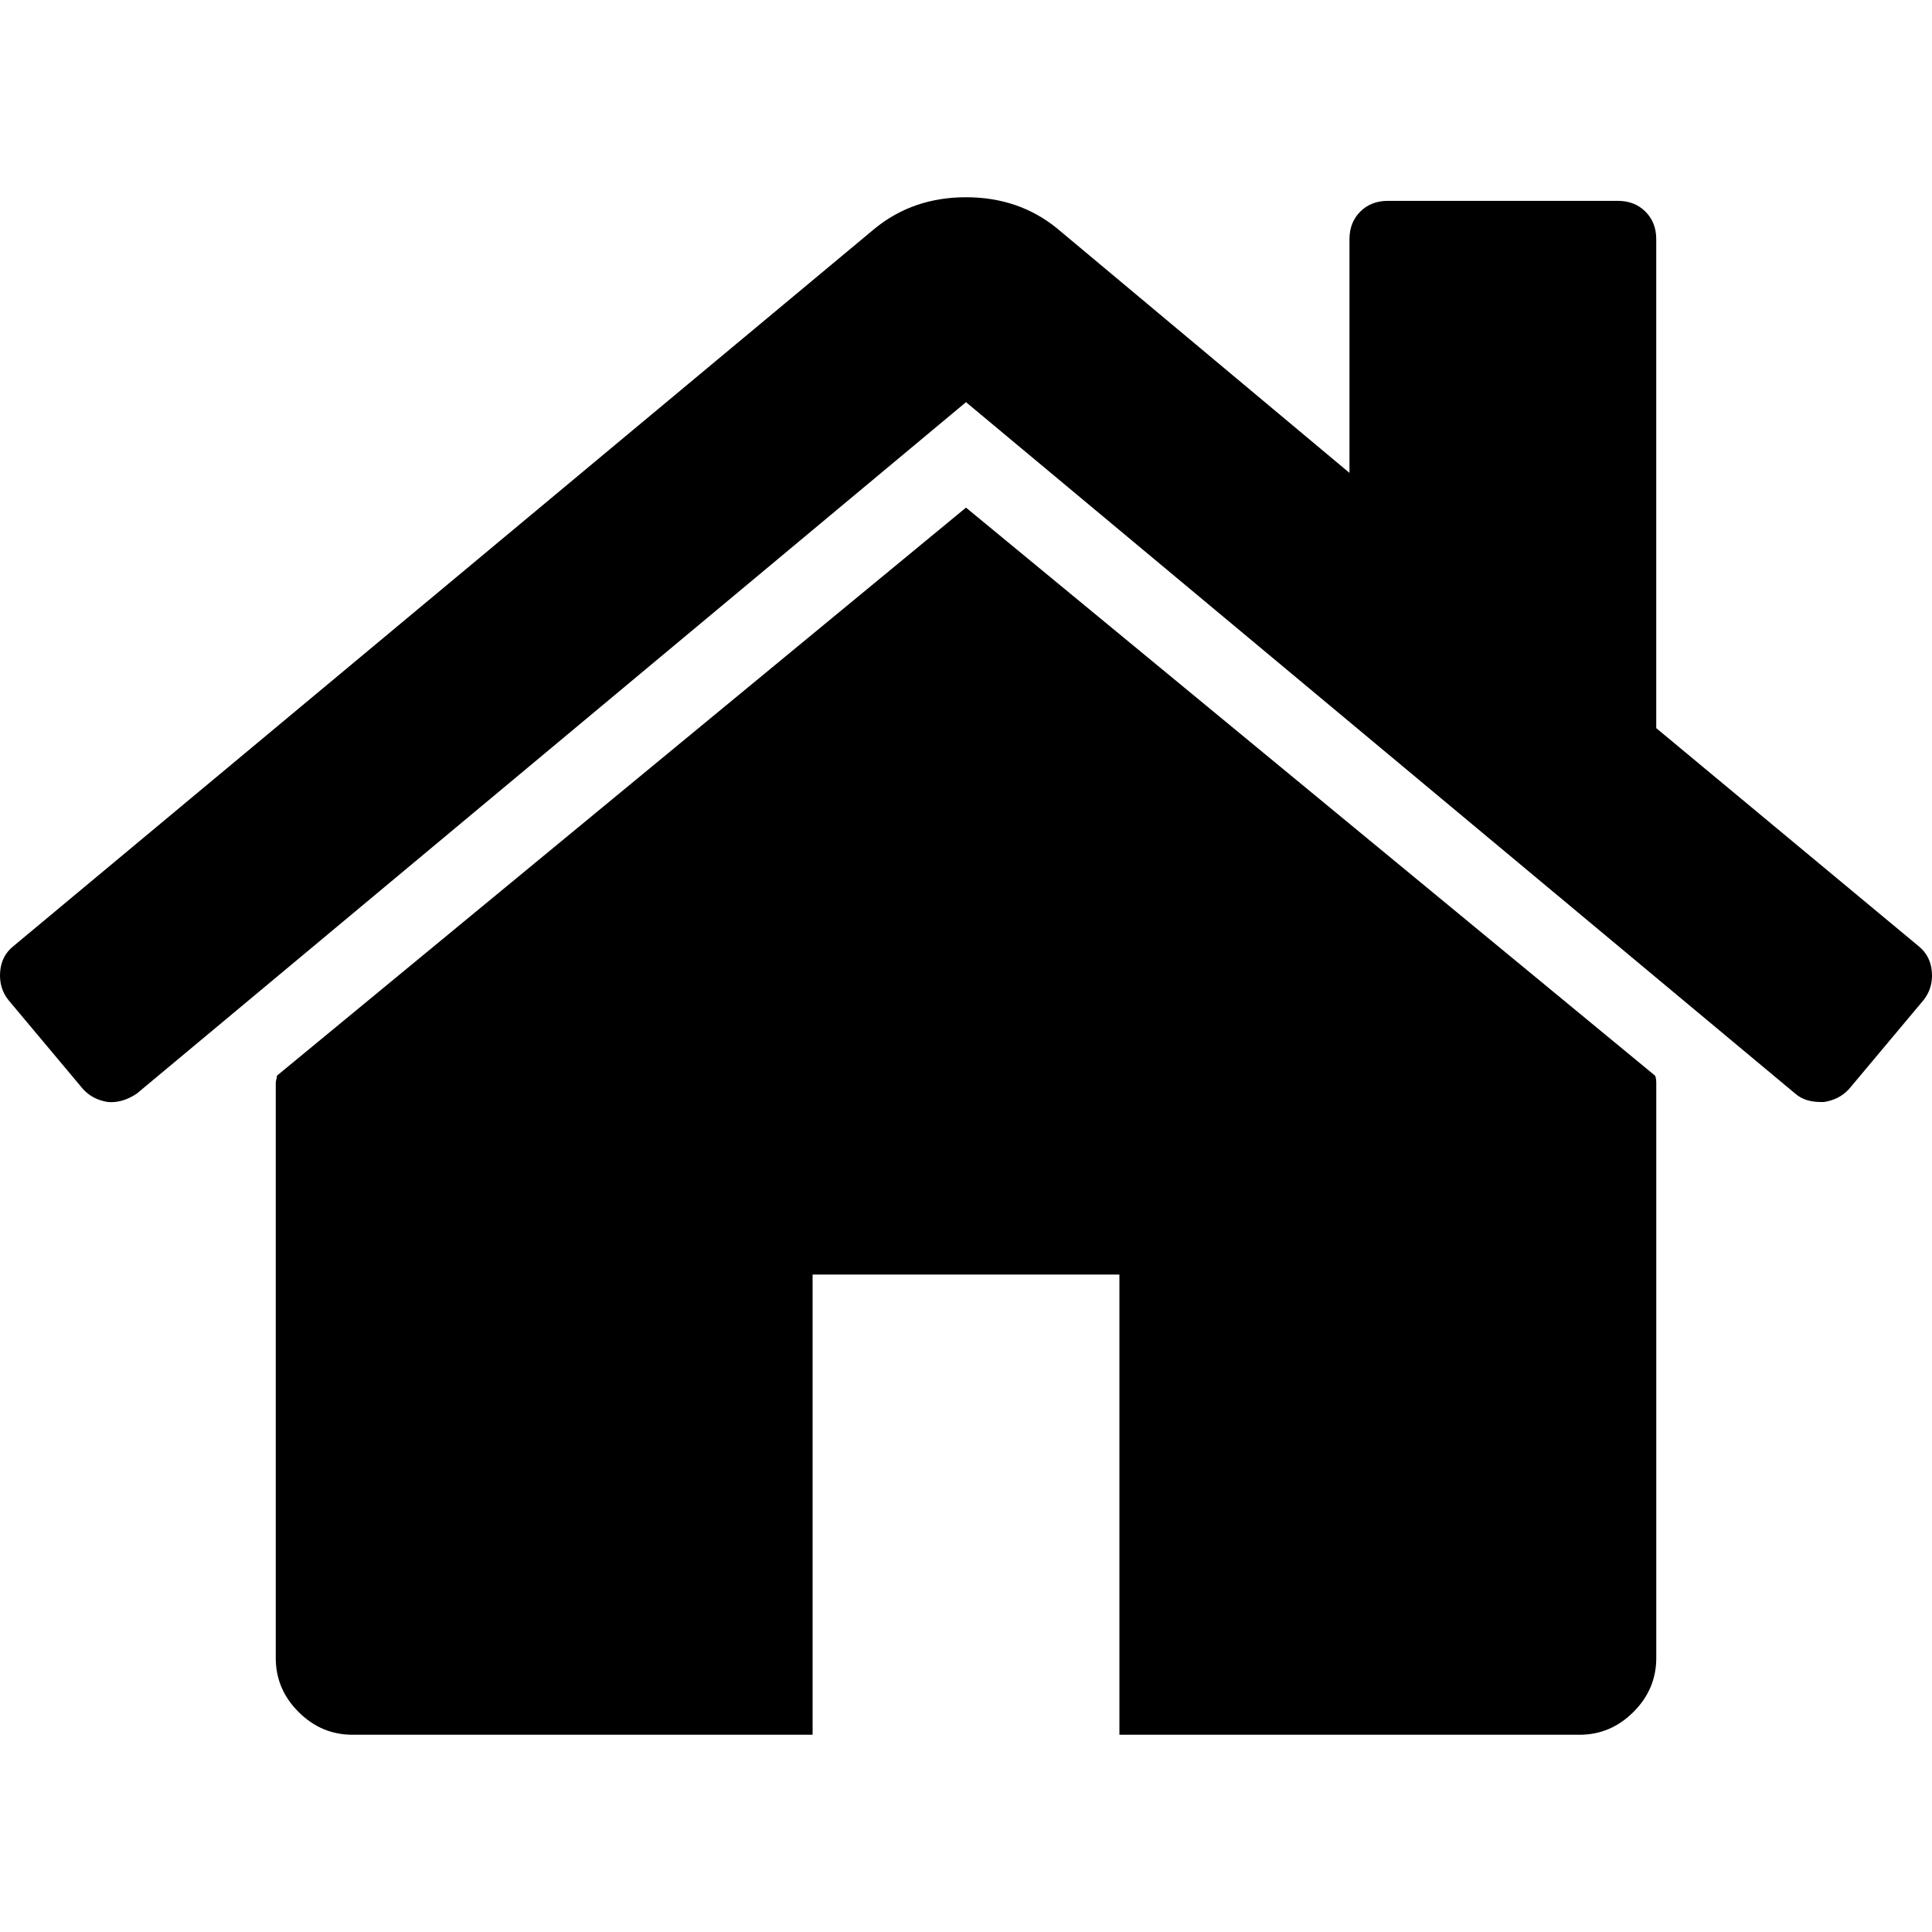
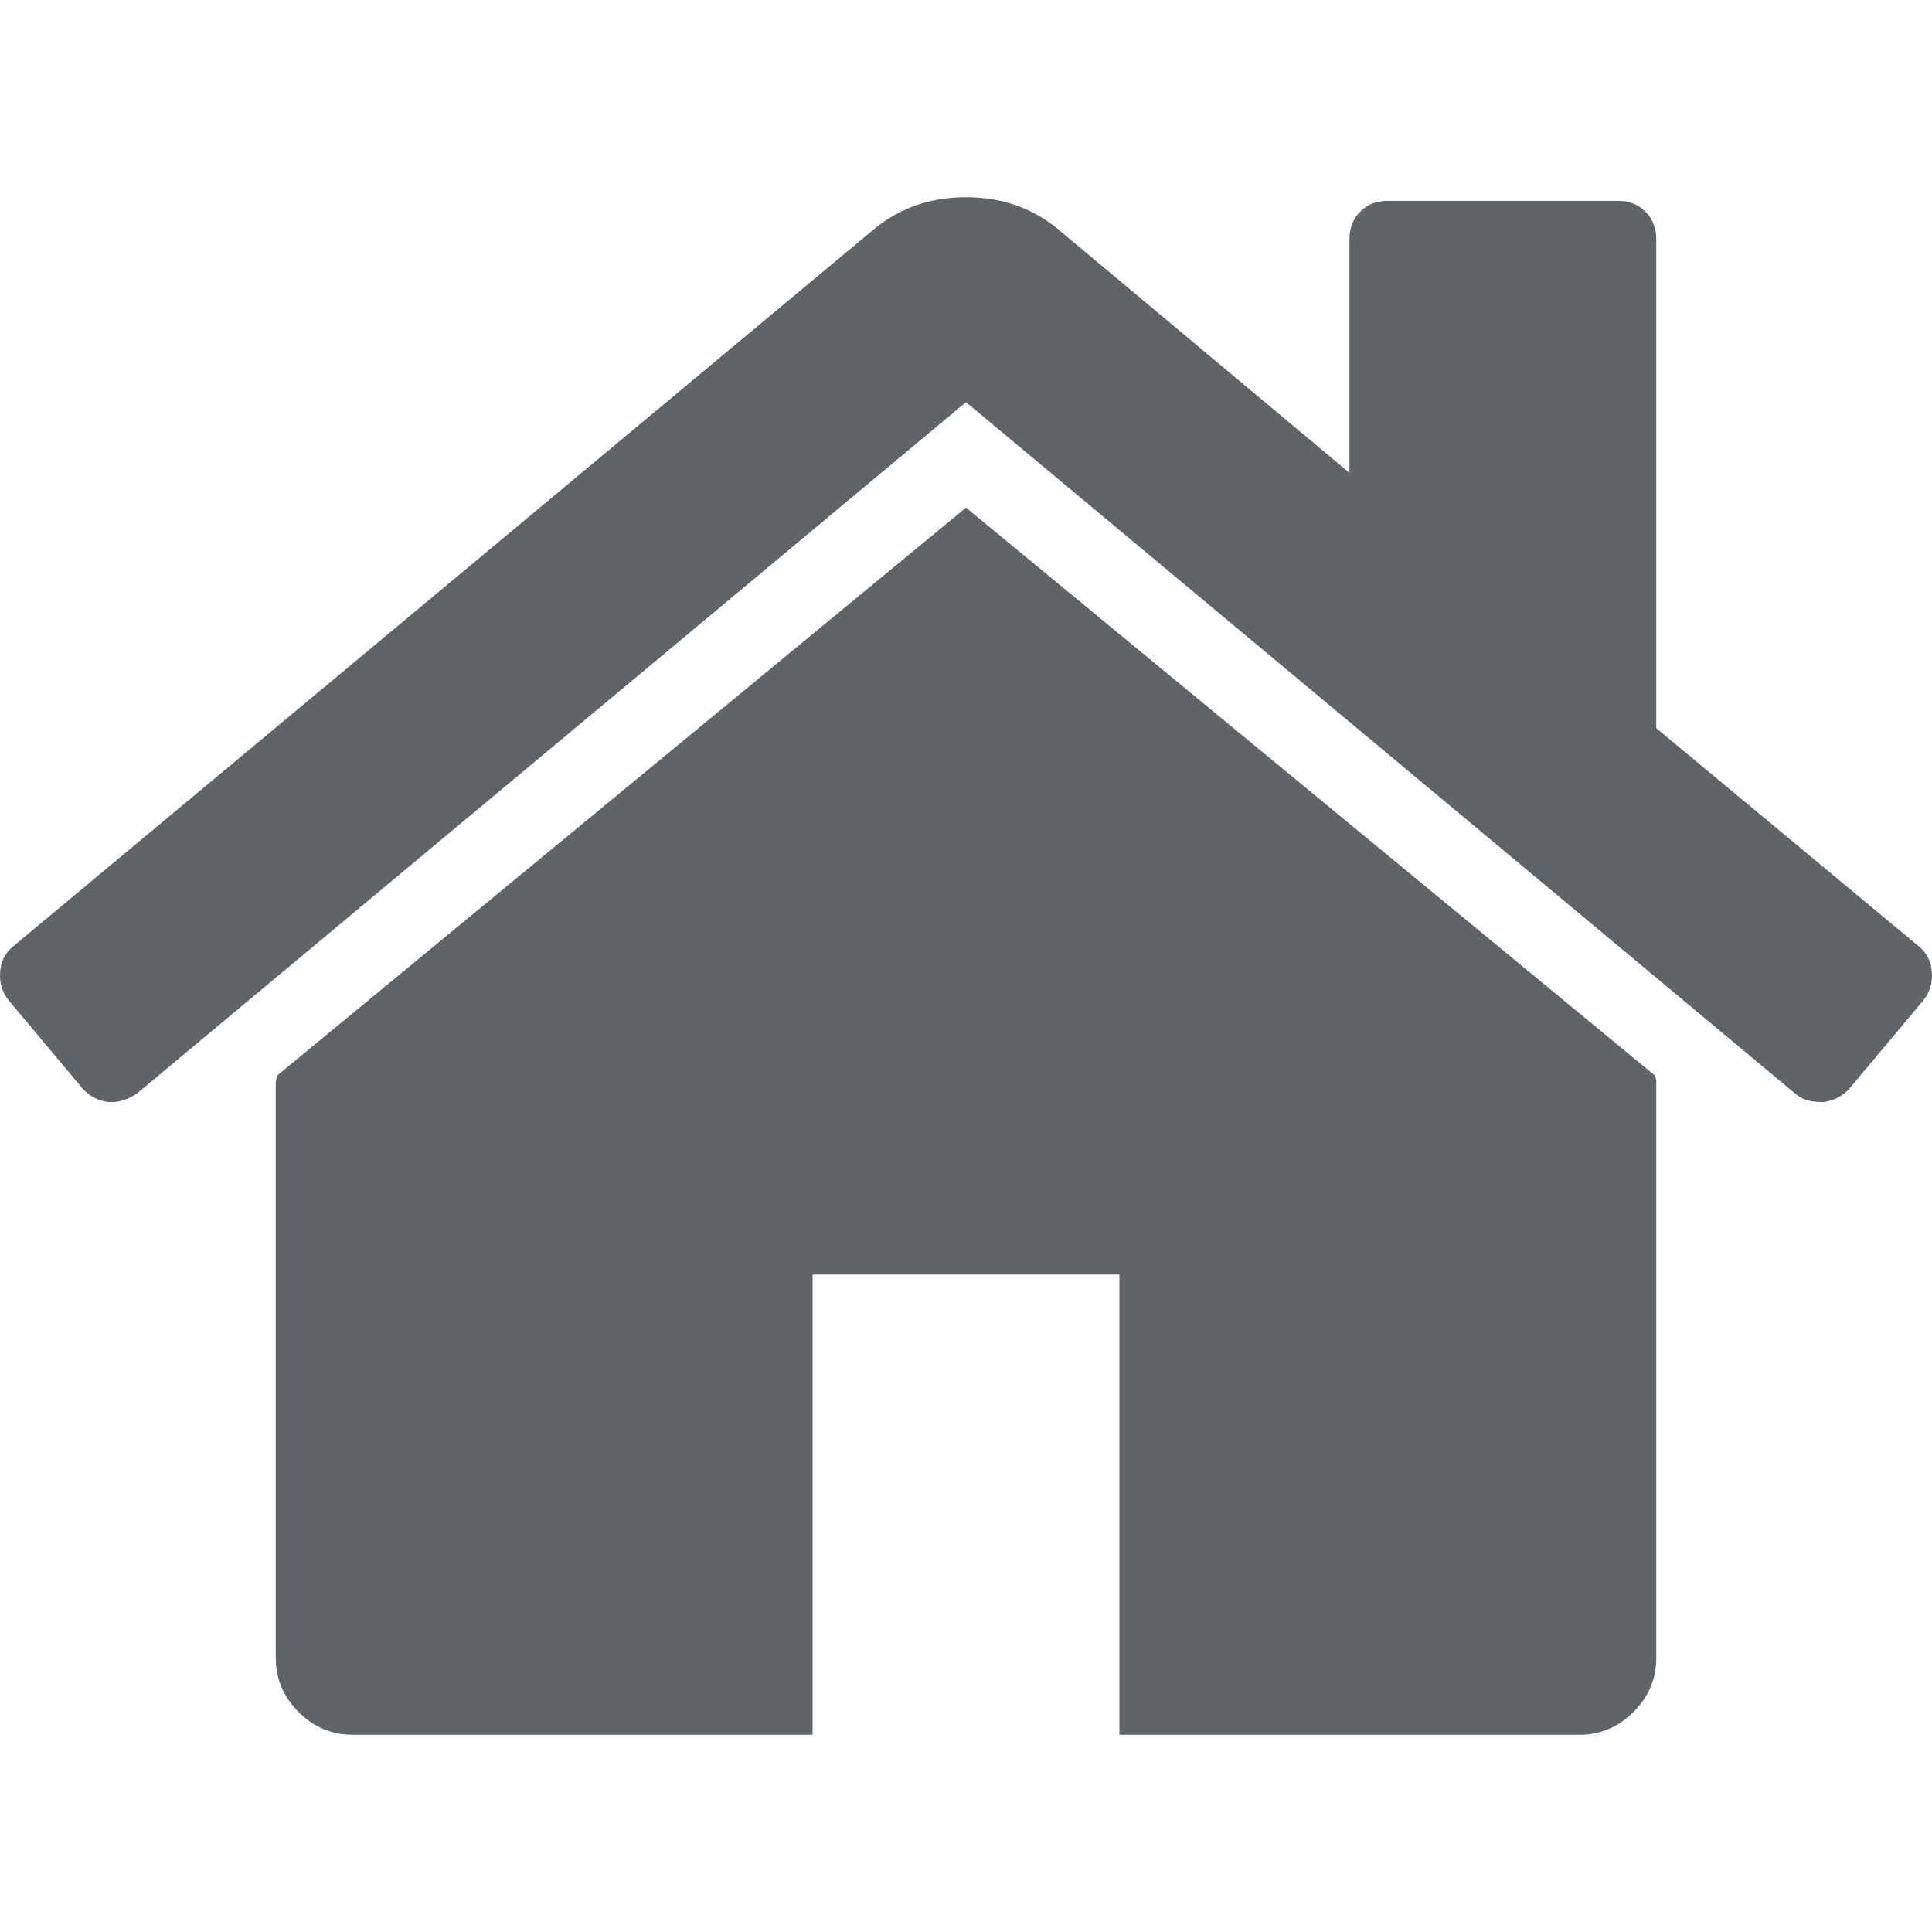
- <svg xmlns="http://www.w3.org/2000/svg" version="1.1" id="Capa_1" x="0px" y="0px" width="460.298px" height="460.297px" viewBox="0 0 460.298 460.297" style="enable-background:new 0 0 460.298 460.297;" xml:space="preserve">
+ <svg xmlns="http://www.w3.org/2000/svg" version="1.1" id="Capa_1" x="0px" y="0px" width="460.298px" height="460.297px" viewBox="0 0 460.298 460.297" style="enable-background:new 0 0 460.298 460.297;" xml:space="preserve" fill="#606468">
  <g>
    <g>
      <path d="M230.149,120.939L65.986,256.274c0,0.191-0.048,0.472-0.144,0.855c-0.094,0.38-0.144,0.656-0.144,0.852v137.041    c0,4.948,1.809,9.236,5.426,12.847c3.616,3.613,7.898,5.431,12.847,5.431h109.63V303.664h73.097v109.64h109.629    c4.948,0,9.236-1.814,12.847-5.435c3.617-3.607,5.432-7.898,5.432-12.847V257.981c0-0.76-0.104-1.334-0.288-1.707L230.149,120.939    z" />
      <path d="M457.122,225.438L394.6,173.476V56.989c0-2.663-0.856-4.853-2.574-6.567c-1.704-1.712-3.894-2.568-6.563-2.568h-54.816    c-2.666,0-4.855,0.856-6.57,2.568c-1.711,1.714-2.566,3.905-2.566,6.567v55.673l-69.662-58.245    c-6.084-4.949-13.318-7.423-21.694-7.423c-8.375,0-15.608,2.474-21.698,7.423L3.172,225.438c-1.903,1.52-2.946,3.566-3.14,6.136    c-0.193,2.568,0.472,4.811,1.997,6.713l17.701,21.128c1.525,1.712,3.521,2.759,5.996,3.142c2.285,0.192,4.57-0.476,6.855-1.998    L230.149,95.817l197.57,164.741c1.526,1.328,3.521,1.991,5.996,1.991h0.858c2.471-0.376,4.463-1.43,5.996-3.138l17.703-21.125    c1.522-1.906,2.189-4.145,1.991-6.716C460.068,229.007,459.021,226.961,457.122,225.438z" />
    </g>
  </g>
  <g>
</g>
  <g>
</g>
  <g>
</g>
  <g>
</g>
  <g>
</g>
  <g>
</g>
  <g>
</g>
  <g>
</g>
  <g>
</g>
  <g>
</g>
  <g>
</g>
  <g>
</g>
  <g>
</g>
  <g>
</g>
  <g>
</g>
</svg>
